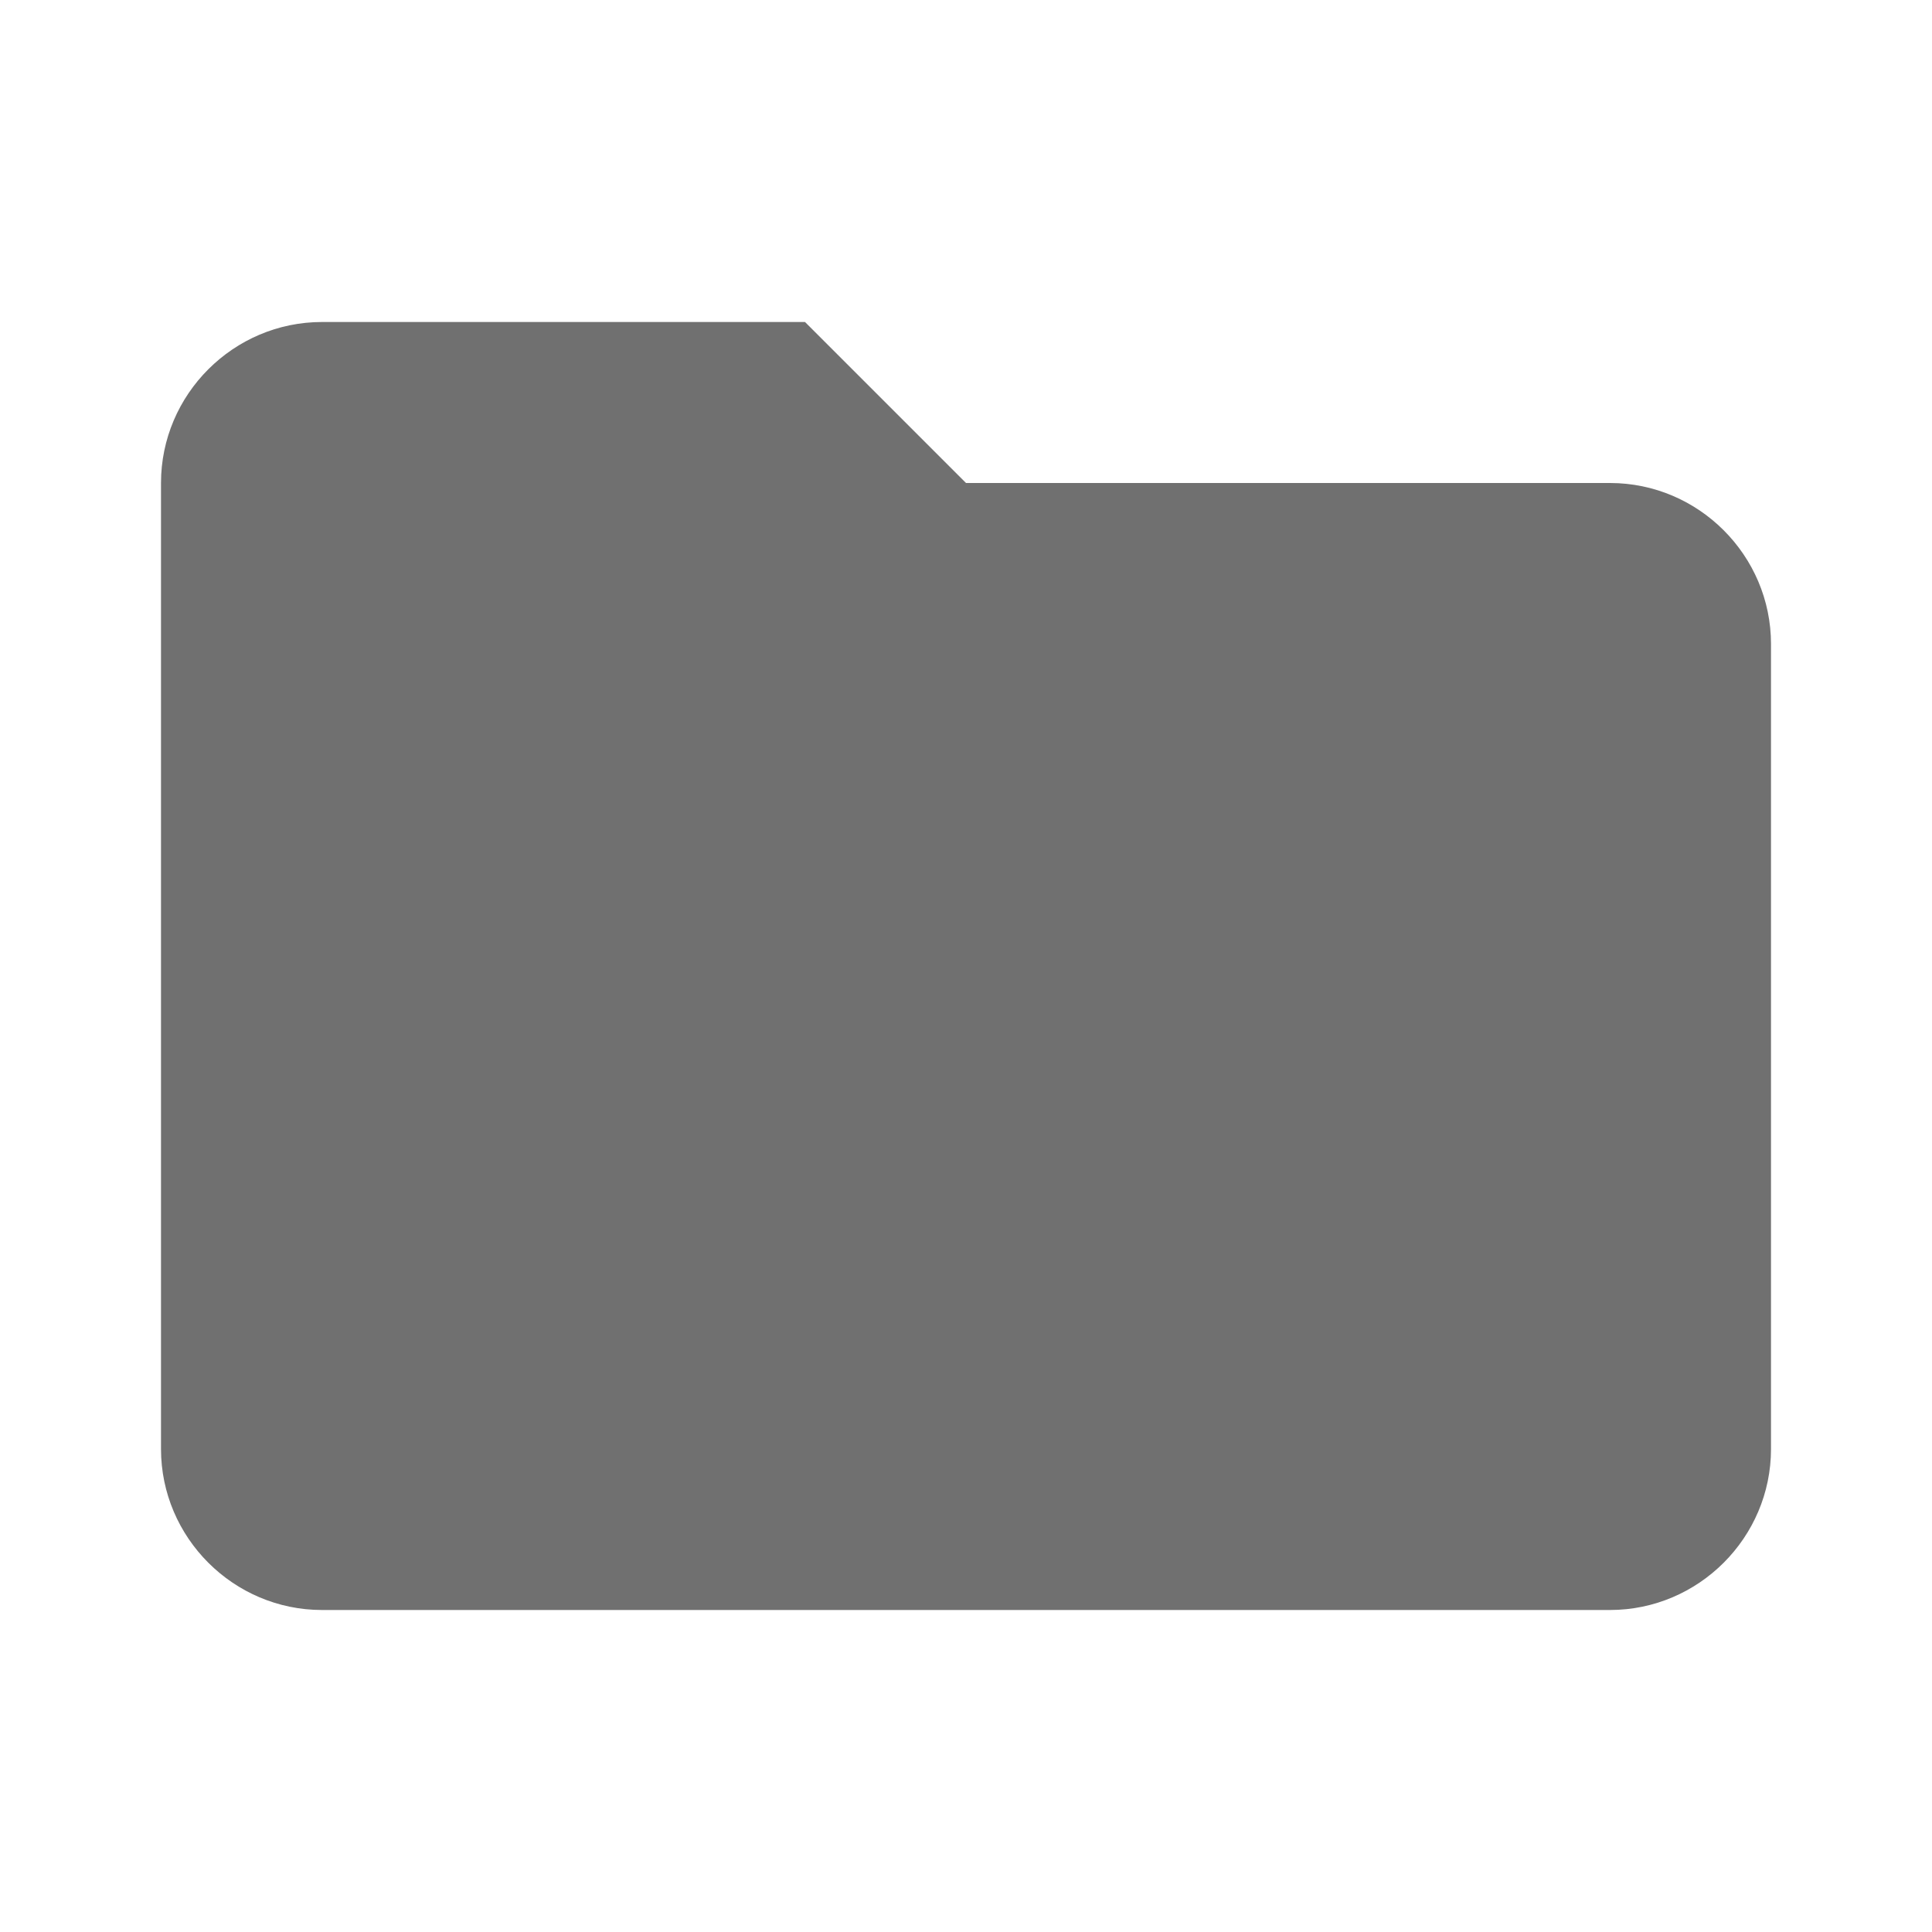
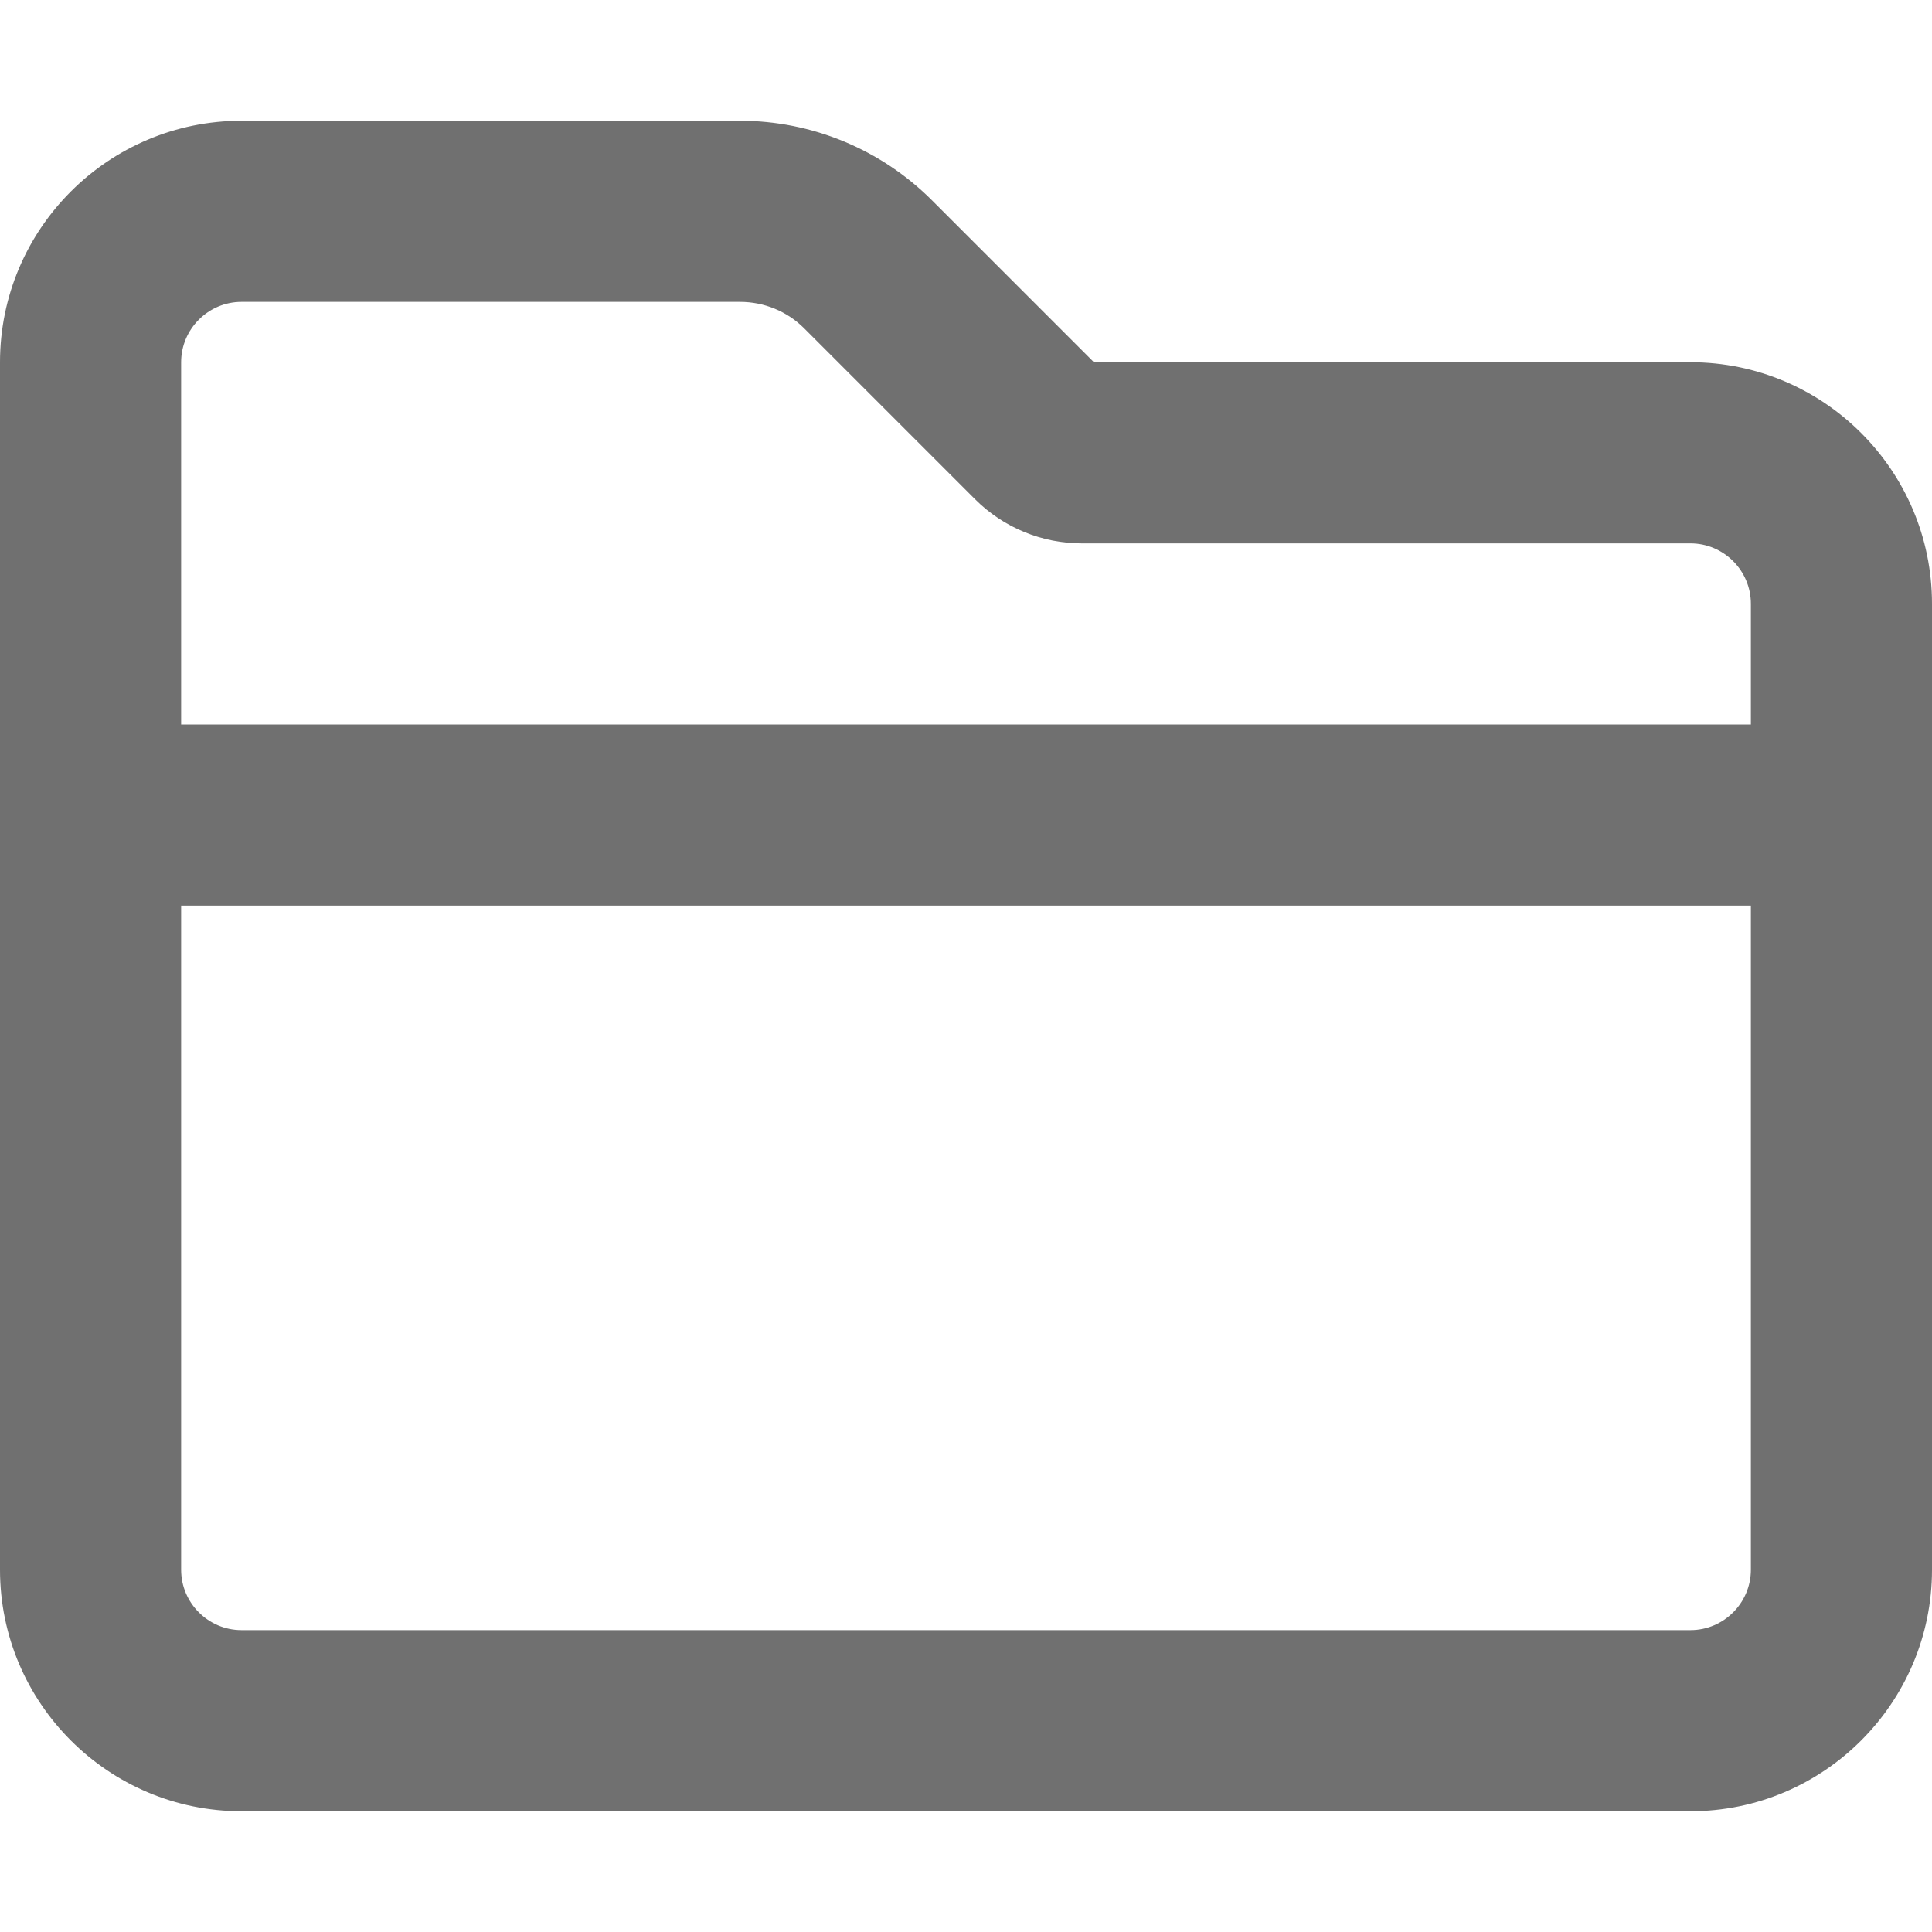
- <svg xmlns="http://www.w3.org/2000/svg" t="1707876624747" class="icon" viewBox="0 0 1024 1024" version="1.1" p-id="6265" width="200" height="200">
-   <path d="M426.667 170.667H170.667c-46.933 0-85.333 38.4-85.333 85.333v512c0 46.933 38.4 85.333 85.333 85.333h682.667c46.933 0 85.333-38.4 85.333-85.333V341.333c0-46.933-38.4-85.333-85.333-85.333h-341.333l-85.333-85.333z" p-id="6266" fill="#707070" />
+ <svg xmlns="http://www.w3.org/2000/svg" viewBox="0 0 512 512">
+   <path d="M64 32C28.7 32 0 60.7 0 96V416c0 35.3 28.7 64 64 64H448c35.3 0 64-28.7 64-64V160c0-35.3-28.7-64-64-64H289.9L247 53.1C233.5 39.6 215.2 32 196.1 32H64zM48 96c0-8.8 7.2-16 16-16H196.1c6.4 0 12.5 2.5 17 7l45.3 45.3c7.5 7.5 17.7 11.7 28.3 11.7H448c8.8 0 16 7.2 16 16v32H48V96zm0 144H464V416c0 8.8-7.2 16-16 16H64c-8.8 0-16-7.2-16-16V240z" fill="#707070" />
</svg>
